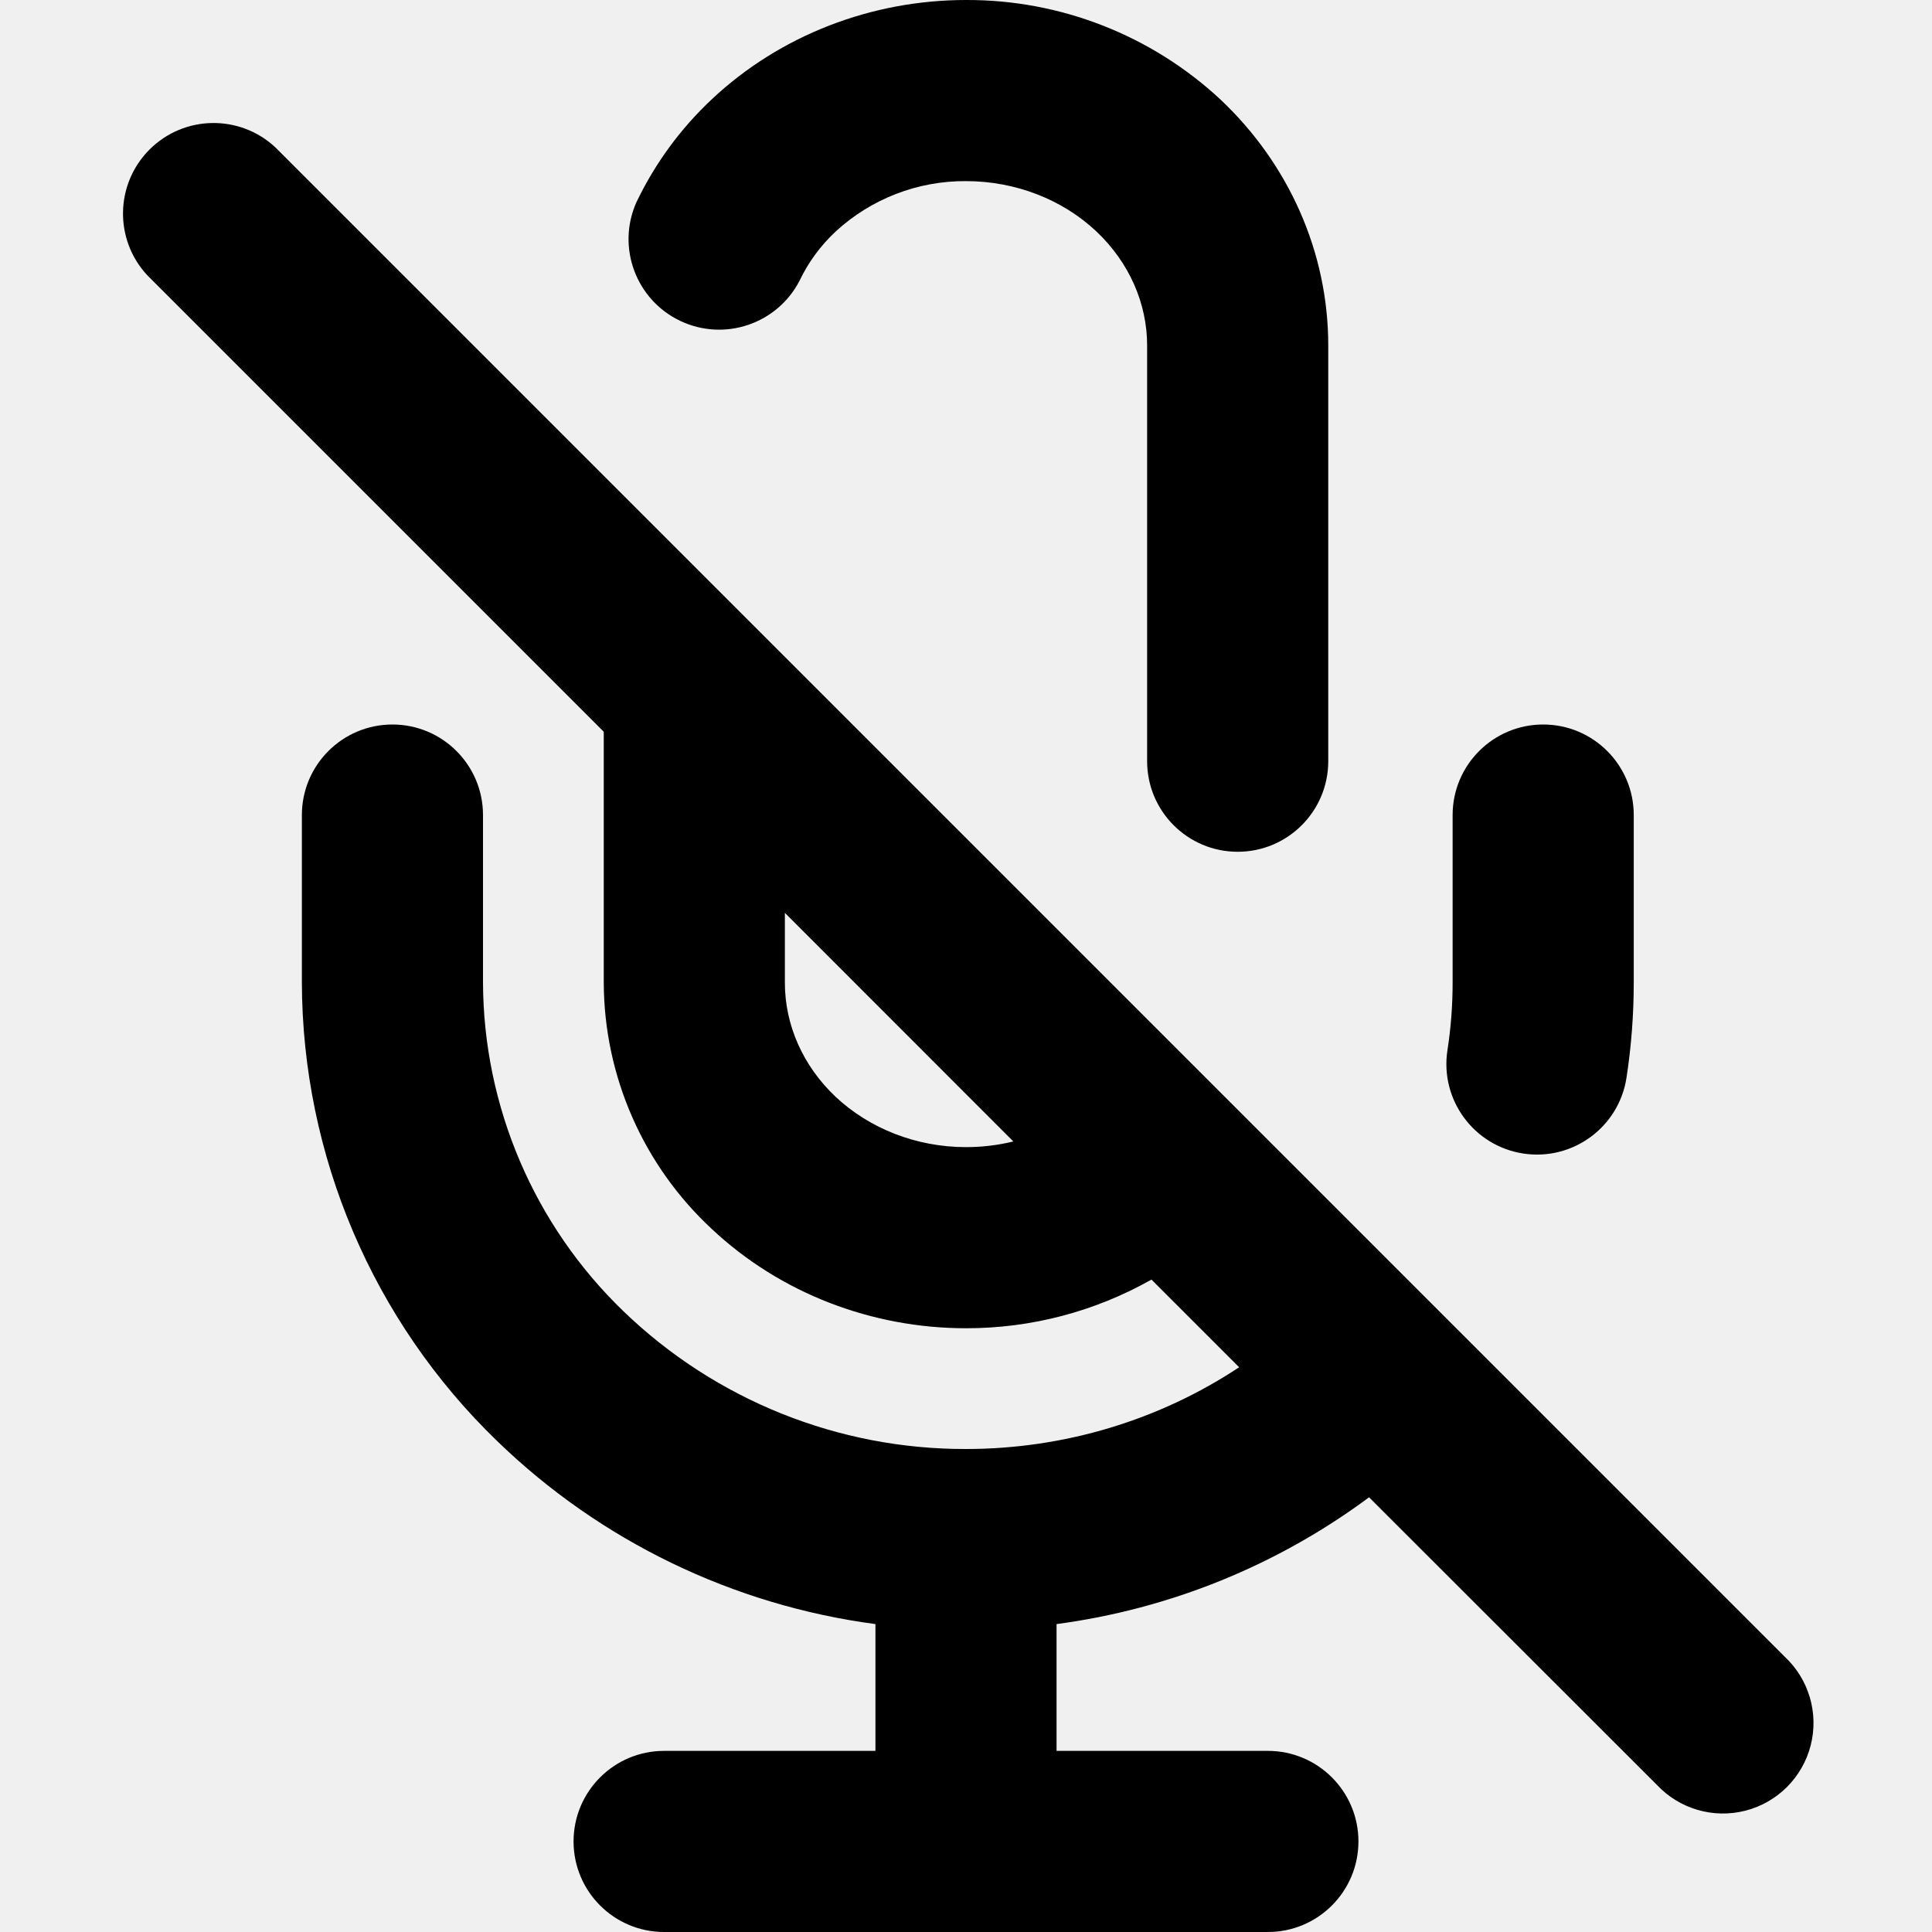
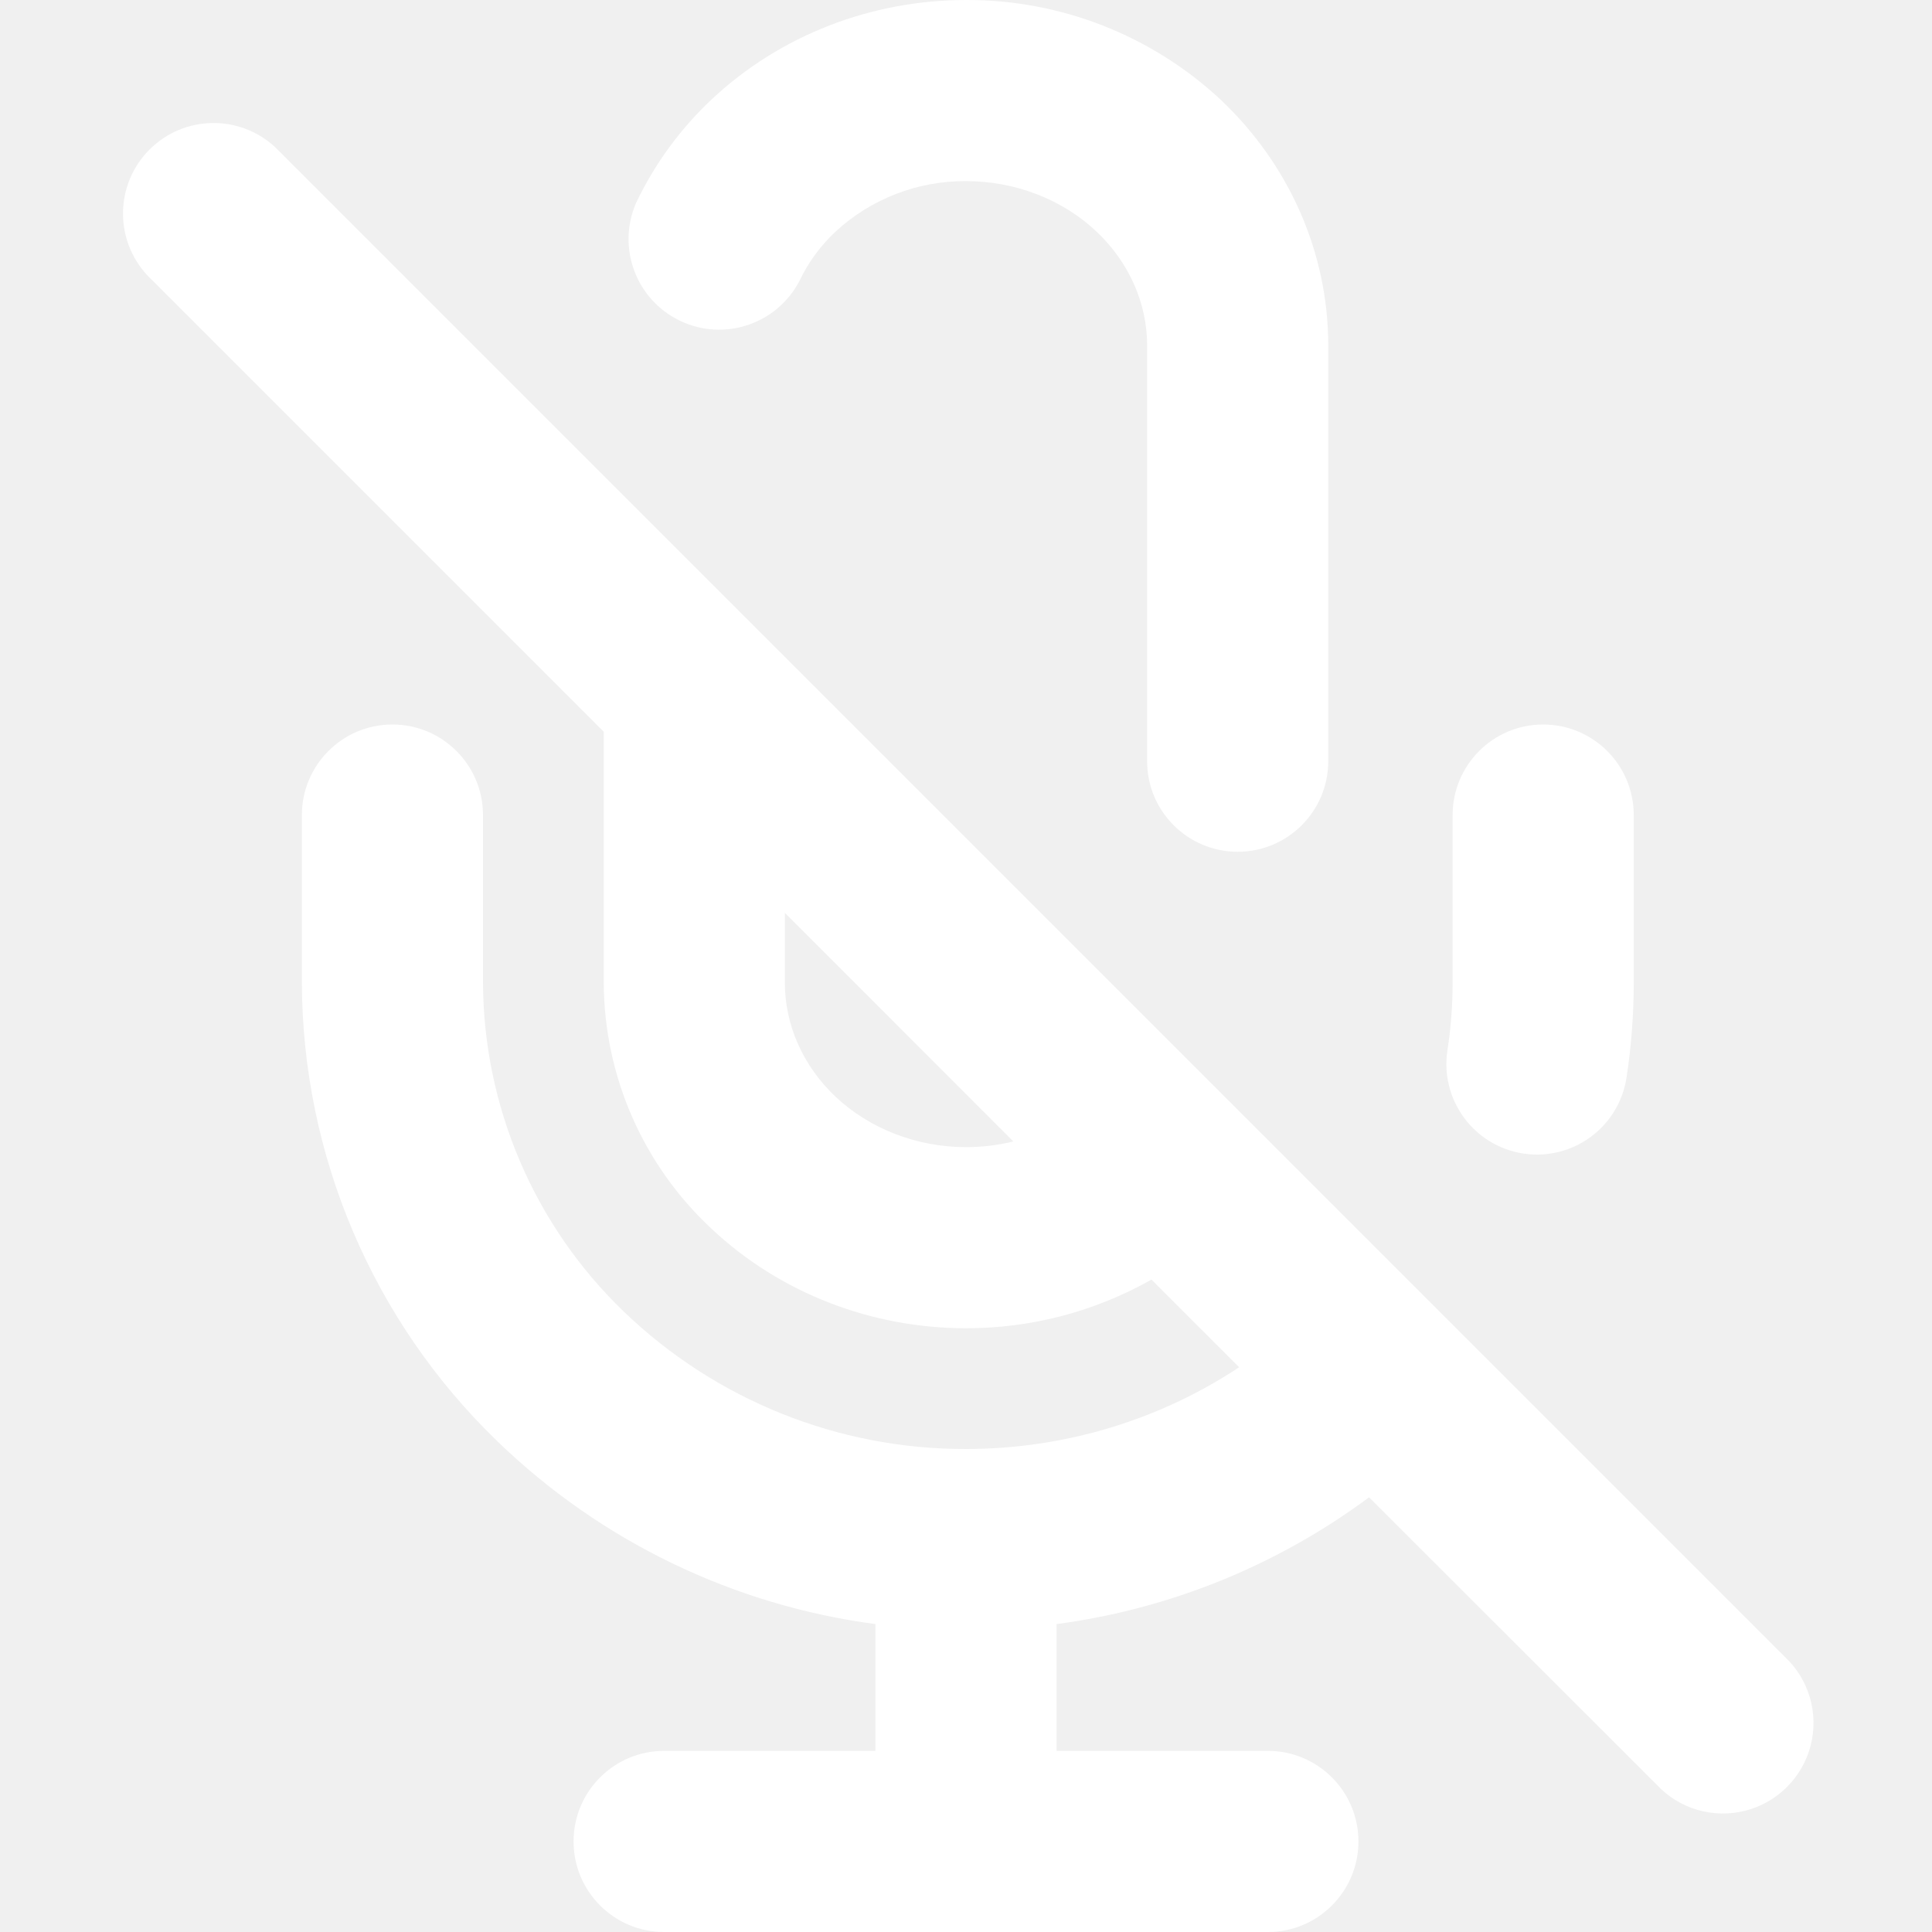
<svg xmlns="http://www.w3.org/2000/svg" width="800px" height="800px" viewBox="0 0 16 16" fill="none">
-   <g fill="#000000">
+   <g fill="#ffffff">
    <path d="M8 0c-.78 0-1.538.29-2.104.821a2.862 2.862 0 00-.627.857.75.75 0 001.354.644c.07-.147.17-.286.3-.407A1.578 1.578 0 018 1.5c.413 0 .8.154 1.078.415.276.26.422.601.422.946v3.443a.75.75 0 001.5 0V2.861c0-.775-.329-1.507-.896-2.04A3.077 3.077 0 008 0z" />
    <path fill-rule="evenodd" d="M5 6.06L1.22 2.28a.75.75 0 011.06-1.06l12.5 12.5a.75.75 0 11-1.06 1.06L11.338 12.4a5.575 5.575 0 01-2.588 1.05V14.5h1.75a.75.75 0 010 1.5h-5a.75.75 0 010-1.5h1.75v-1.05a5.553 5.553 0 01-3.131-1.514A5.3 5.3 0 012.5 8.135V6.75a.75.75 0 011.5 0v1.385a3.8 3.8 0 001.164 2.725A4.071 4.071 0 008 12c.815 0 1.602-.24 2.262-.677l-.726-.726A3.113 3.113 0 018 11c-.78 0-1.538-.29-2.104-.821A2.797 2.797 0 015 8.139V6.06zm1.5 1.5v.579c0 .345.146.686.422.946.278.26.665.415 1.078.415.134 0 .266-.016.392-.047L6.5 7.56z" clip-rule="evenodd" />
    <path d="M12.03 6.75a.75.75 0 011.5 0v1.385c0 .266-.02.53-.06.79a.75.75 0 11-1.483-.227c.029-.185.043-.374.043-.563V6.75z" />
  </g>
</svg>
